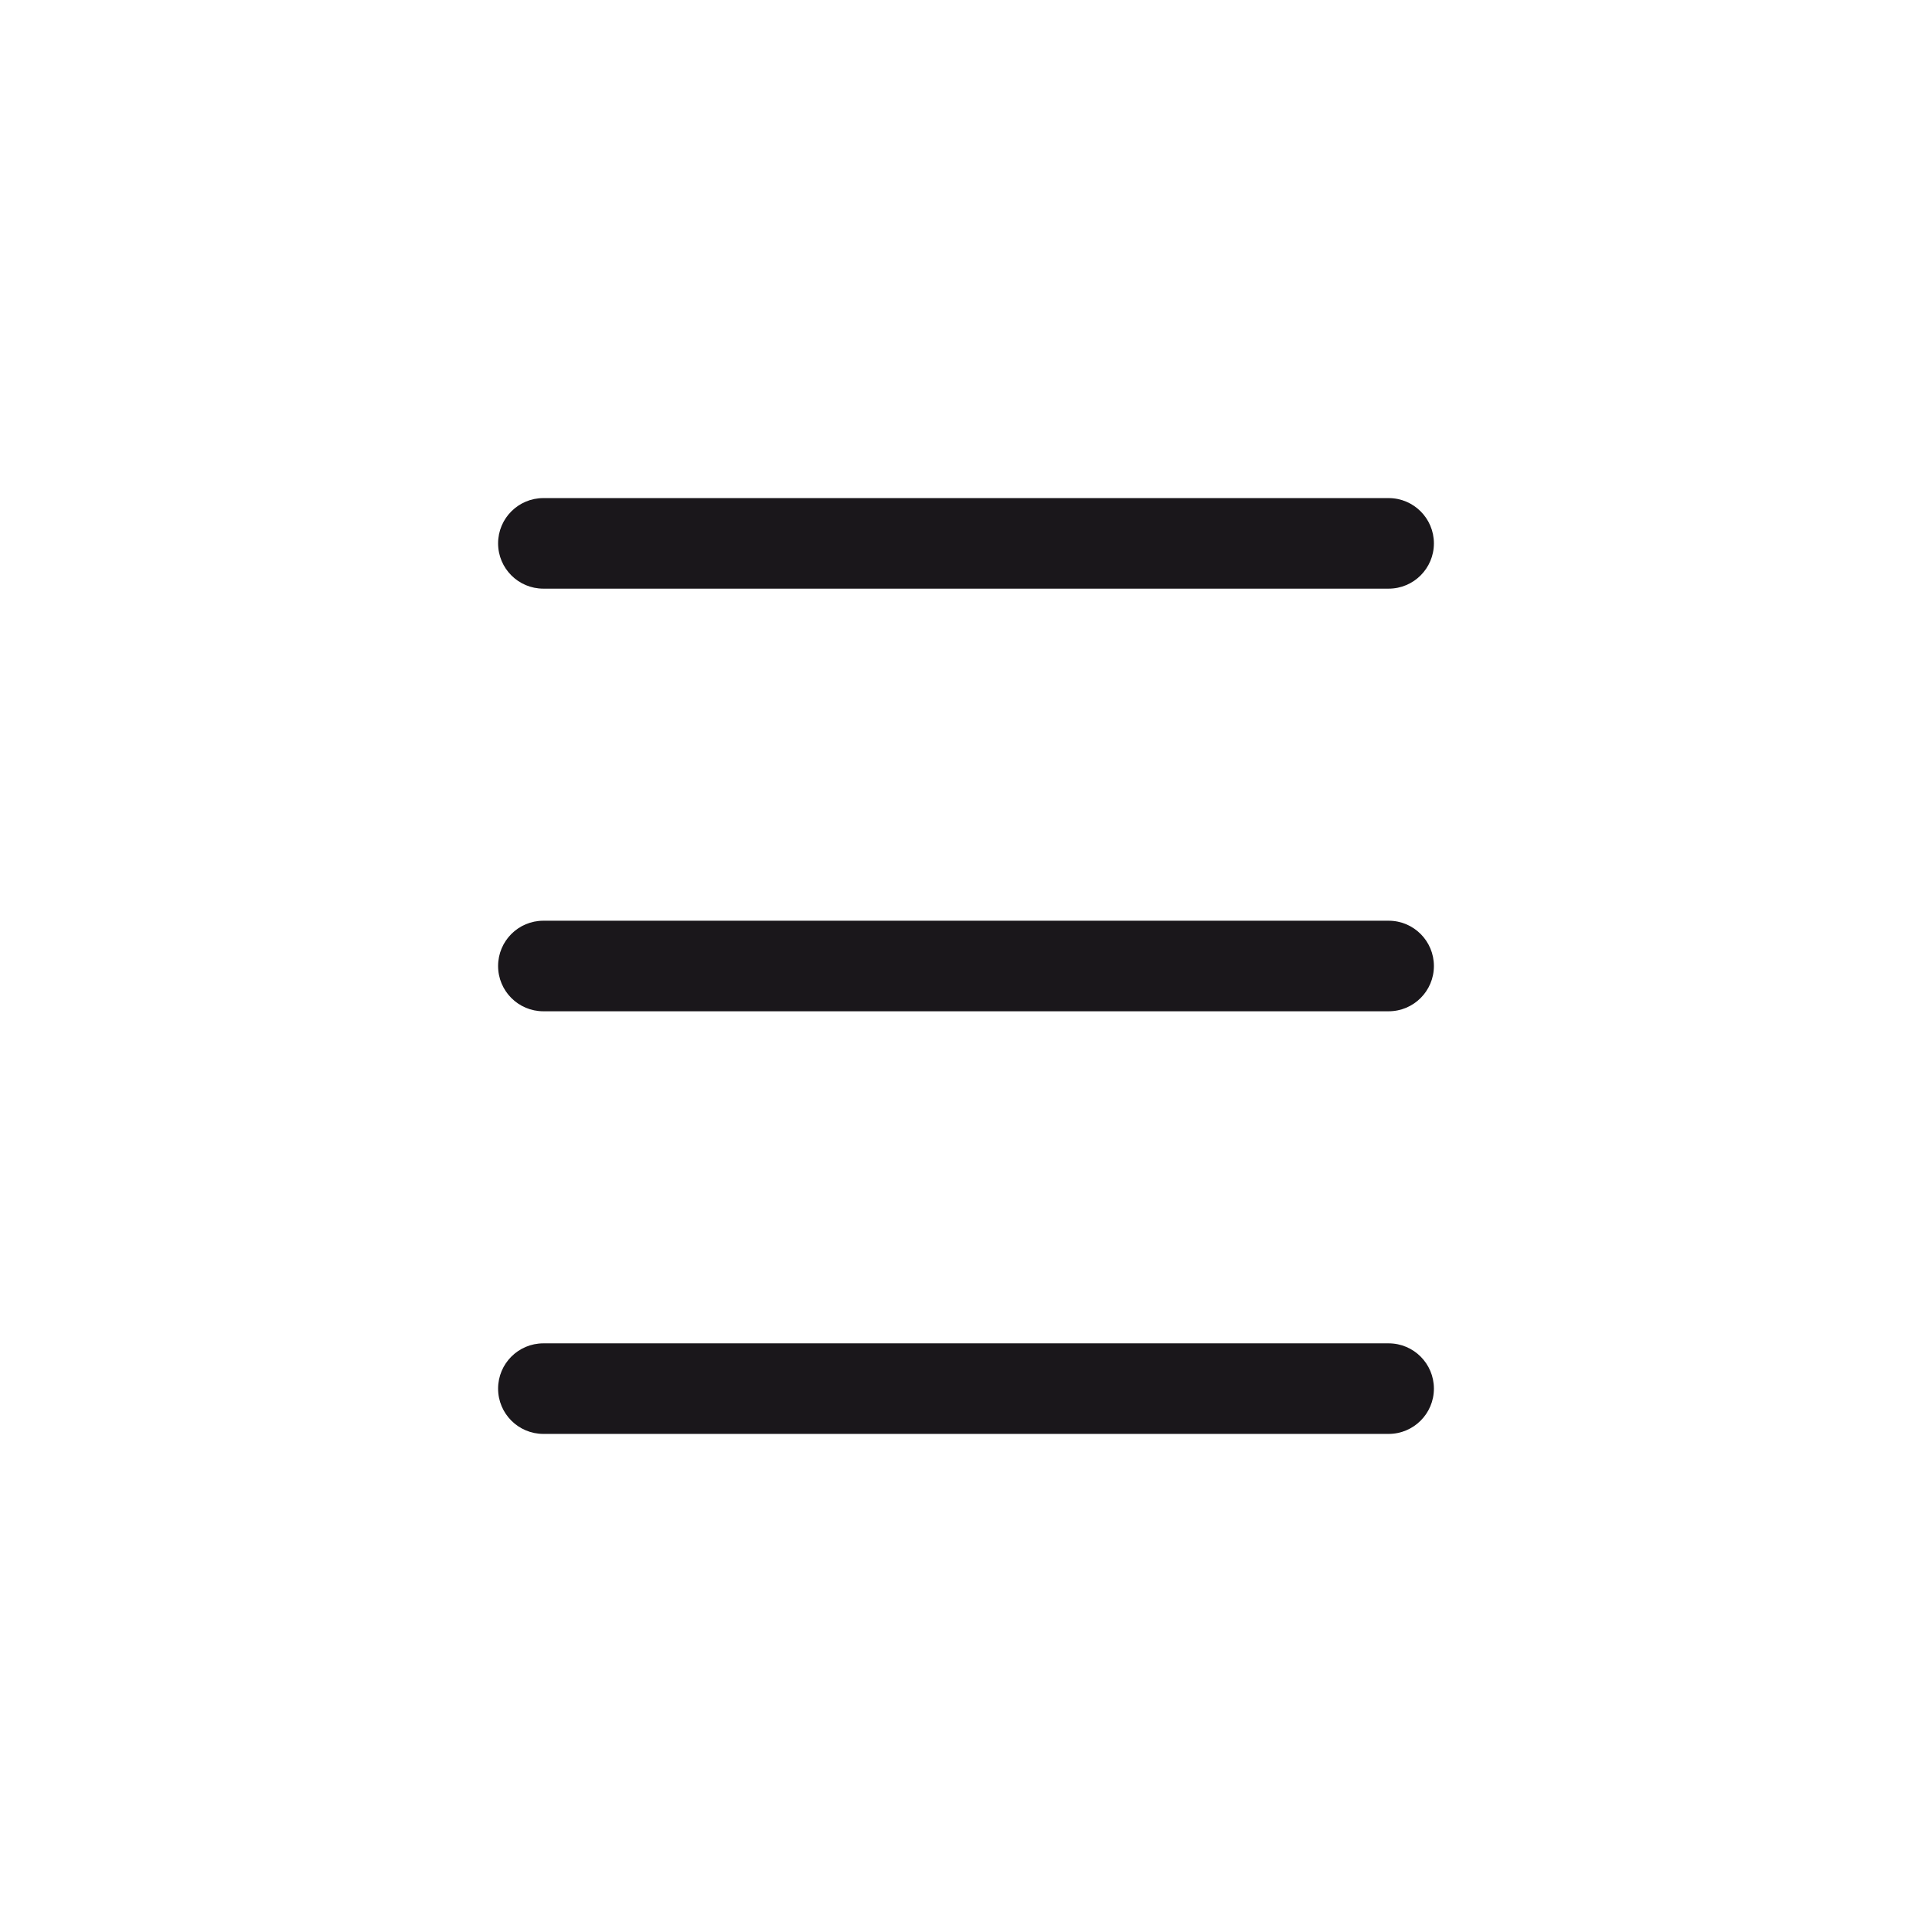
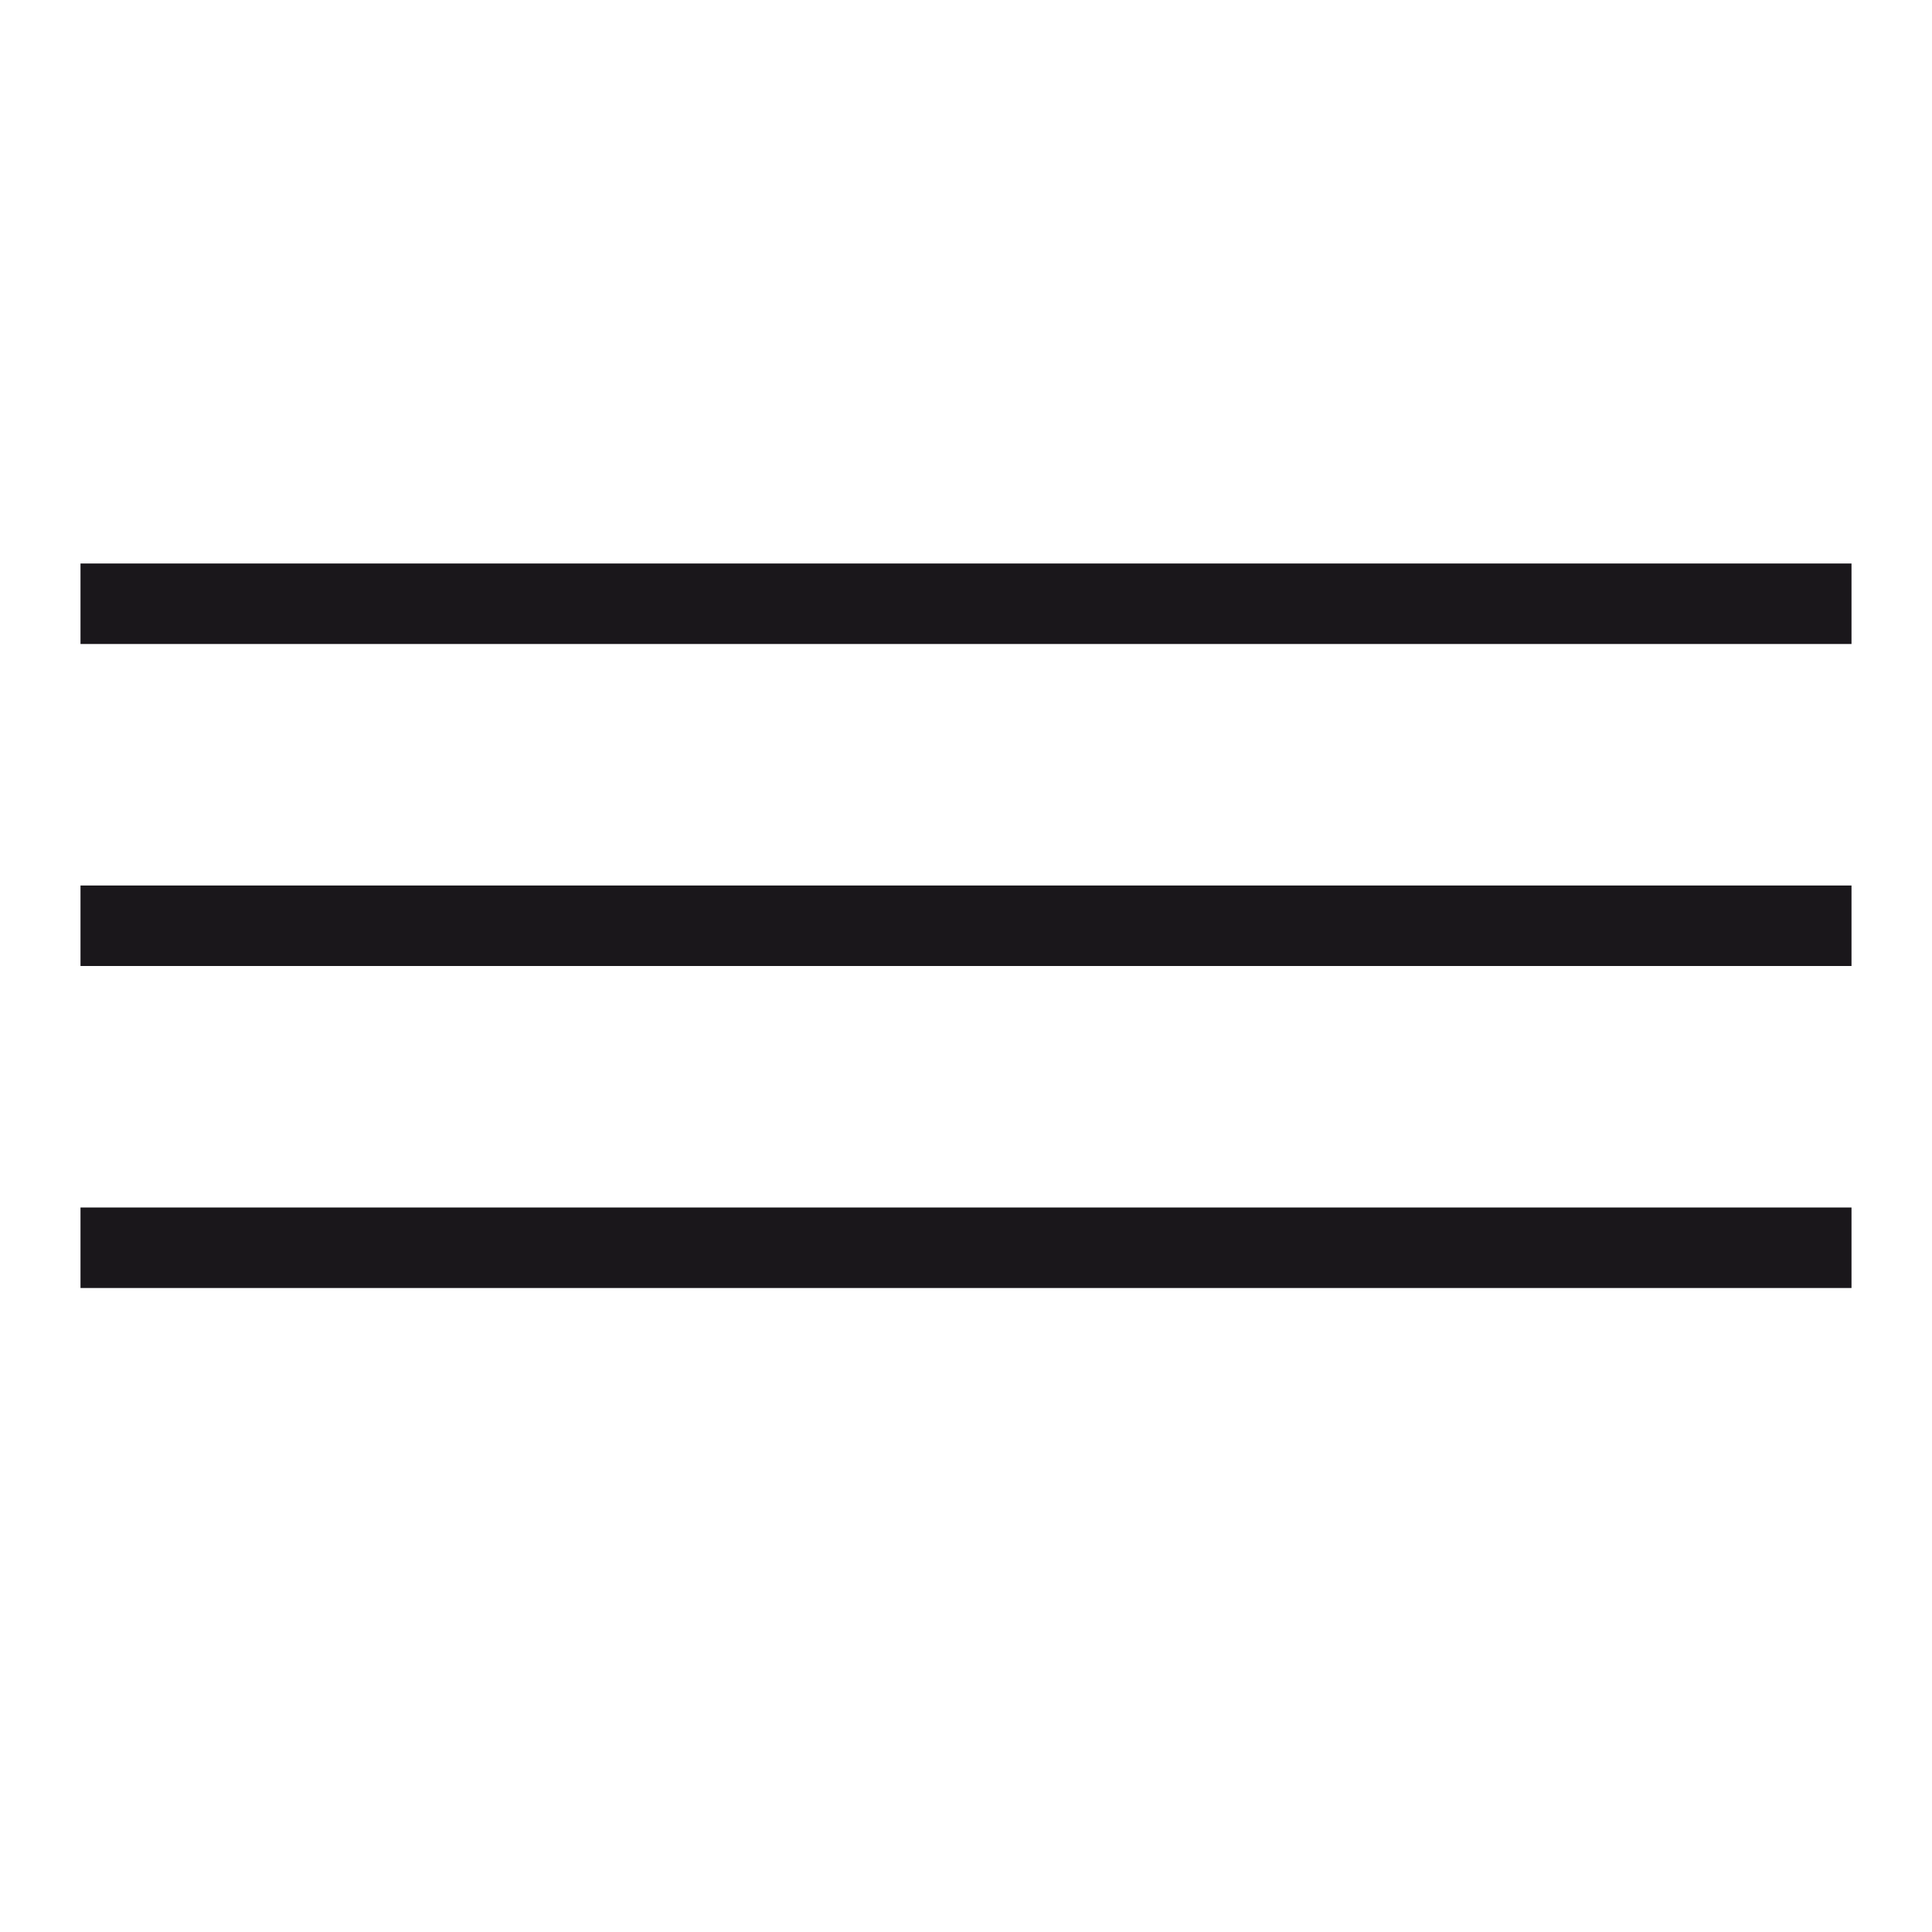
- <svg xmlns="http://www.w3.org/2000/svg" width="64" height="64" viewBox="0 0 64 64">
+ <svg xmlns="http://www.w3.org/2000/svg" width="24" height="24" viewBox="0 0 24 24">
  <defs>
-     <style>.a{fill:#1a171b;}</style>
+     <style>.a{fill:#1a171b}</style>
  </defs>
-   <path class="a" d="M16.5,18A1.5,1.5,0,0,1,18,16.5H46a1.5,1.5,0,0,1,0,3H18A1.5,1.5,0,0,1,16.5,18ZM46,30.5H18a1.5,1.5,0,0,0,0,3H46a1.5,1.5,0,0,0,0-3Zm0,14H18a1.5,1.5,0,0,0,0,3H46a1.5,1.5,0,0,0,0-3Z" />
+   <path class="a" d="M23 11H1v1h22M23 7H1v1h22M23 15H1v1h22" />
</svg>
